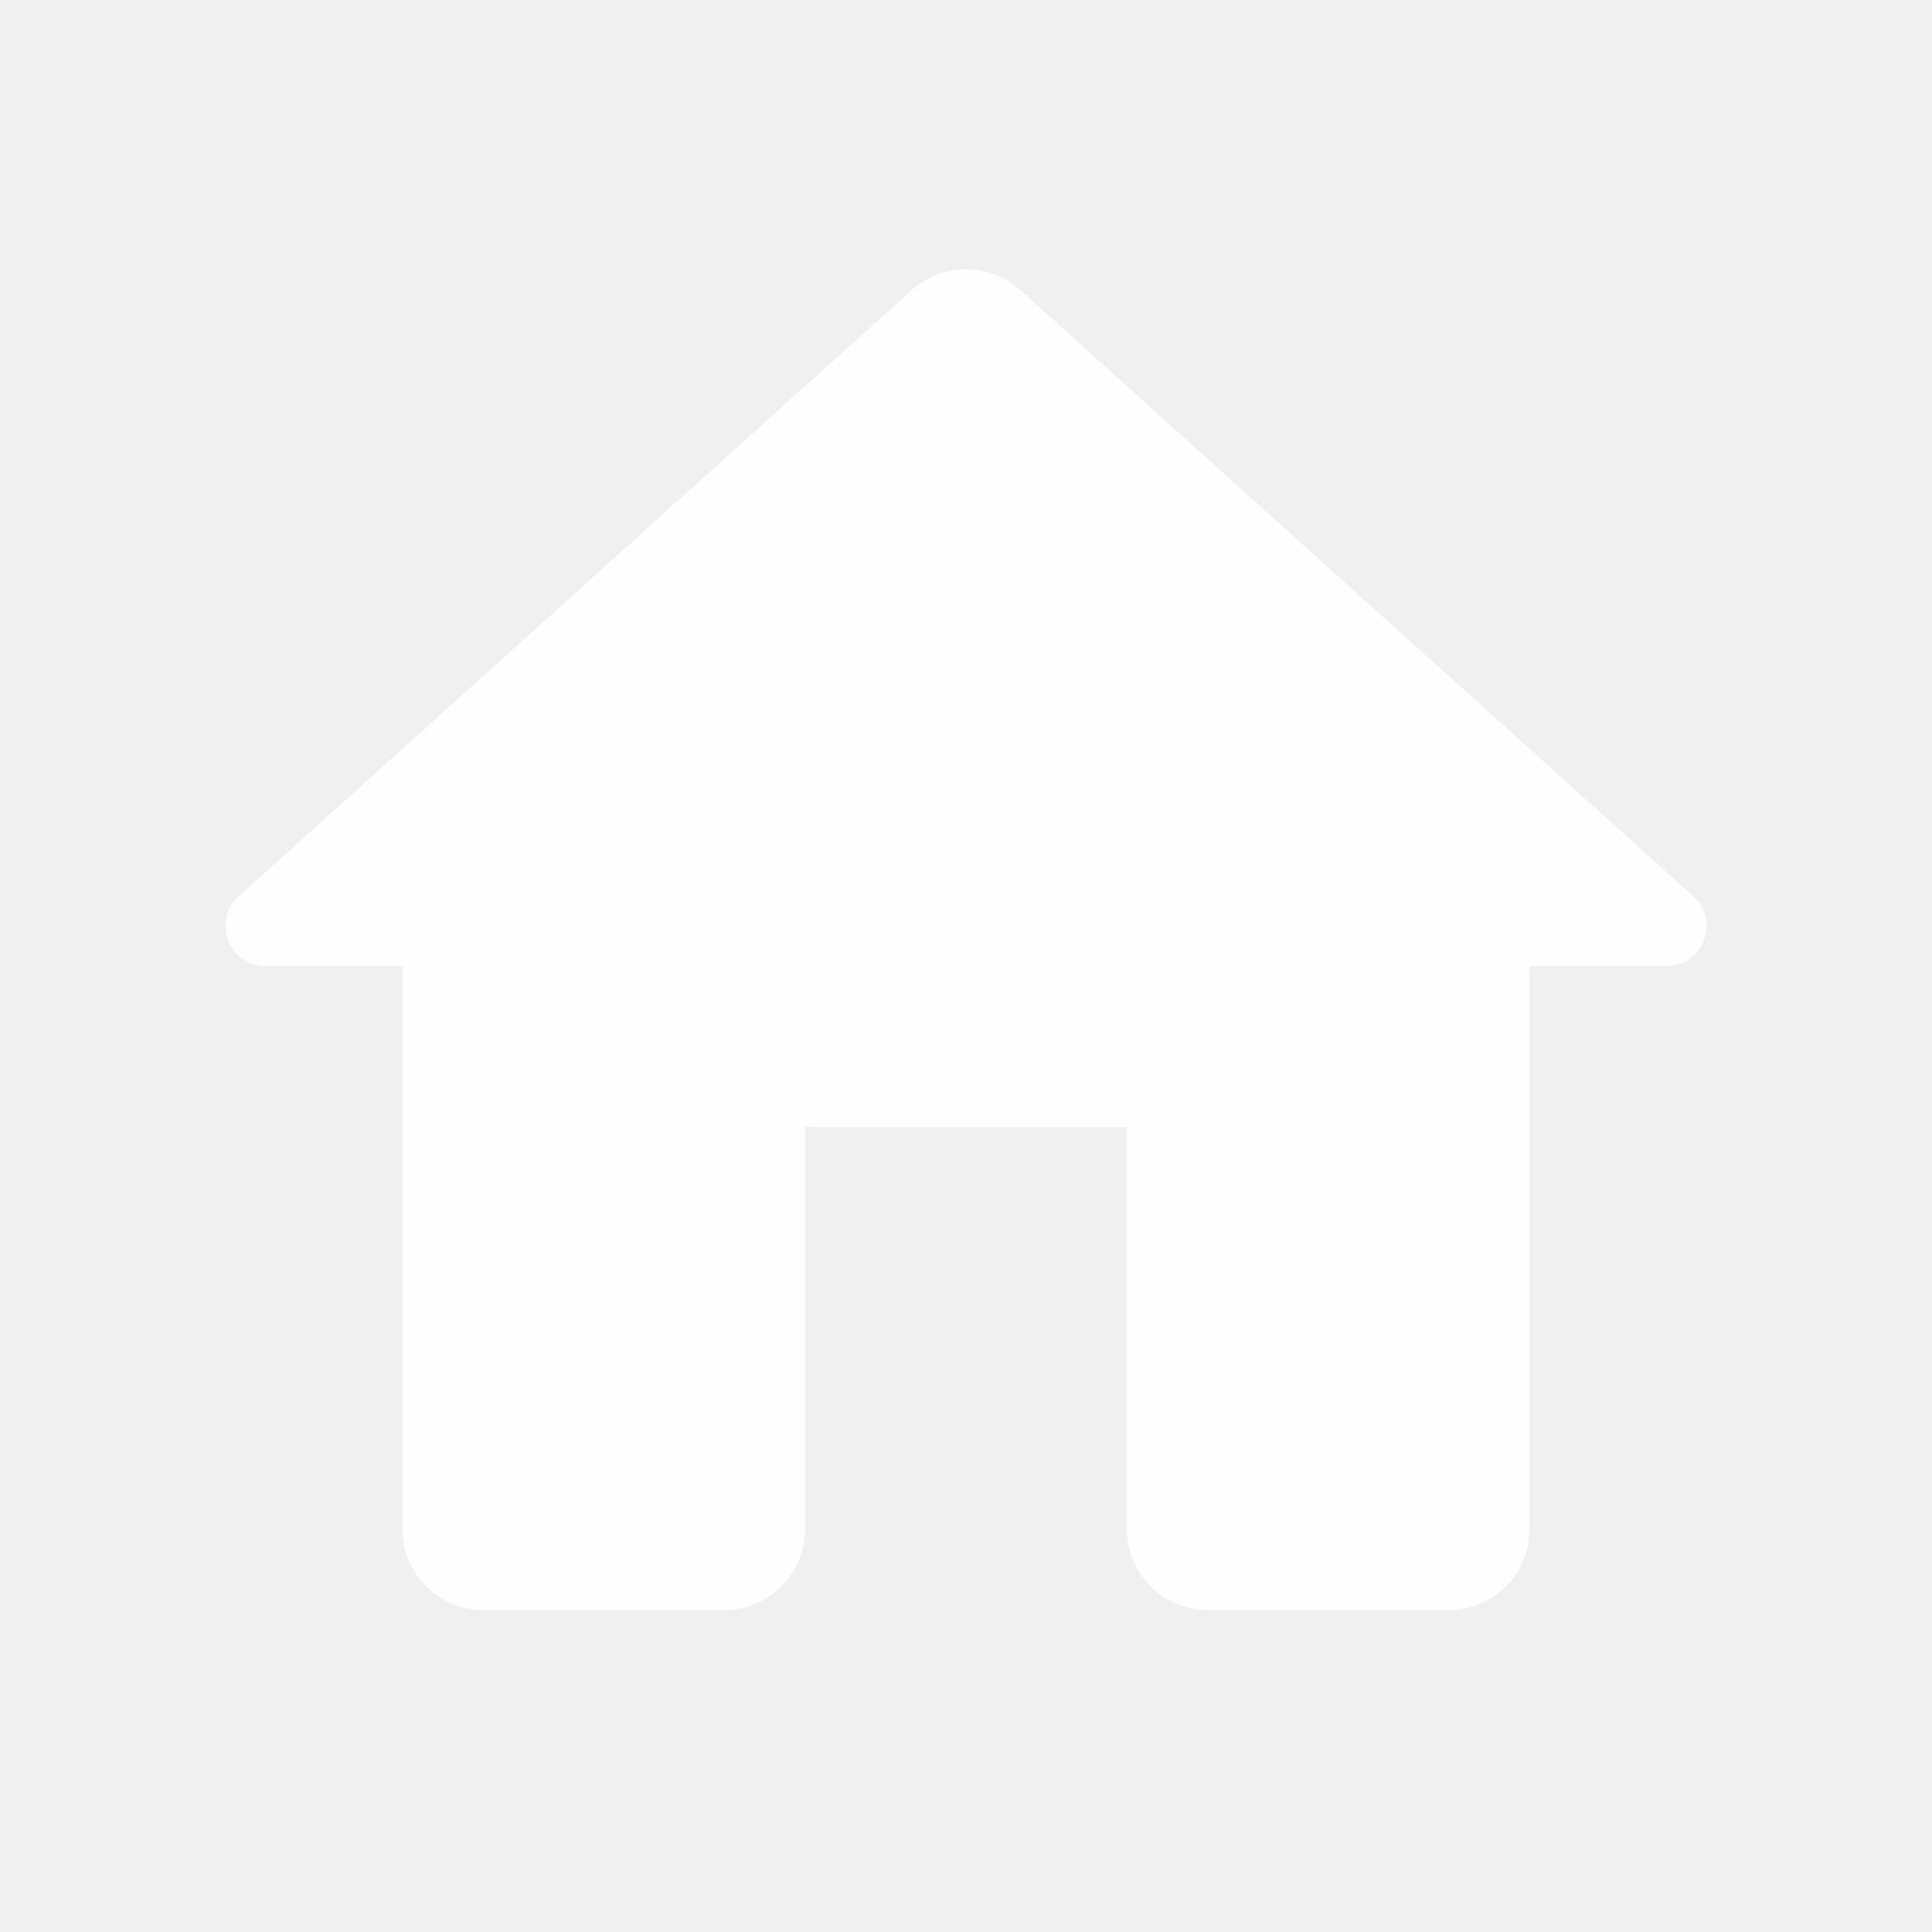
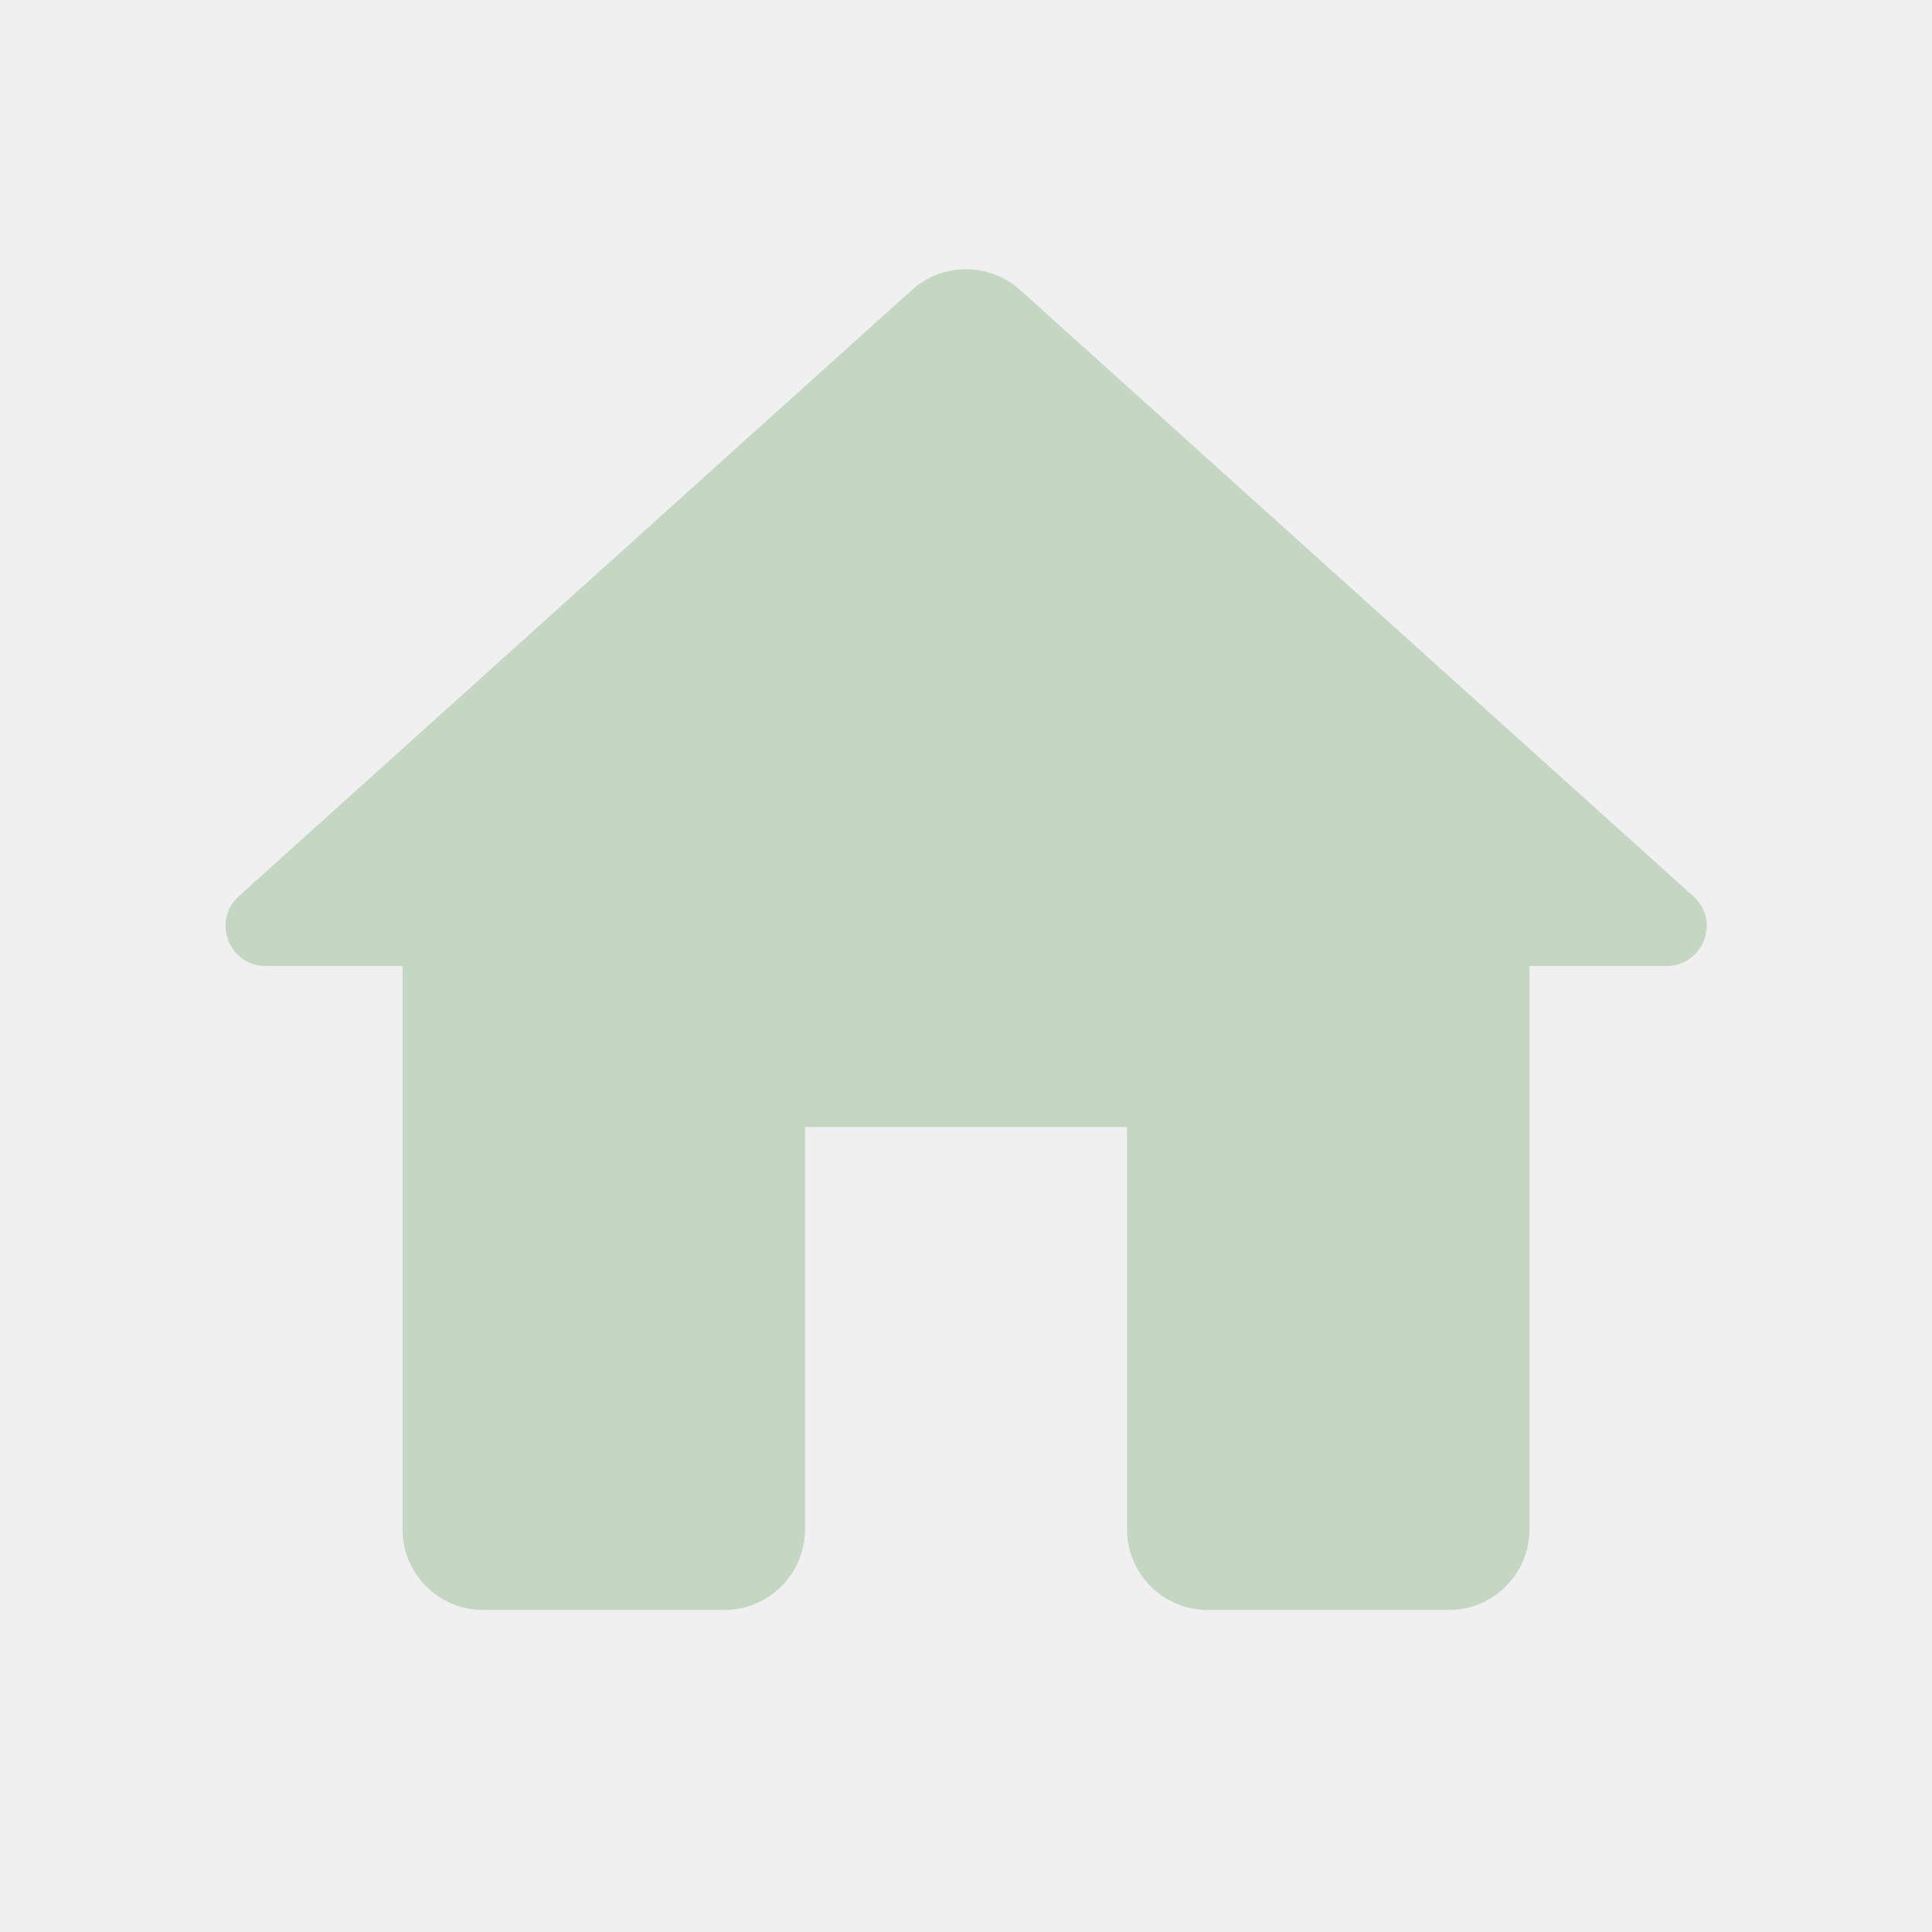
<svg xmlns="http://www.w3.org/2000/svg" width="45" height="45" viewBox="0 0 45 45" fill="none">
-   <path d="M18.75 35.625V26.25H26.25V35.625C26.25 36.656 27.094 37.5 28.125 37.5H33.75C34.781 37.5 35.625 36.656 35.625 35.625V22.5H38.812C39.675 22.5 40.087 21.431 39.431 20.869L23.756 6.75C23.044 6.113 21.956 6.113 21.244 6.75L5.569 20.869C4.931 21.431 5.325 22.5 6.188 22.5H9.375V35.625C9.375 36.656 10.219 37.5 11.25 37.5H16.875C17.906 37.5 18.75 36.656 18.75 35.625Z" fill="white" fill-opacity="0.95" />
+   <path d="M18.75 35.625V26.25H26.25V35.625C26.25 36.656 27.094 37.5 28.125 37.5H33.75C34.781 37.5 35.625 36.656 35.625 35.625V22.5H38.812C39.675 22.5 40.087 21.431 39.431 20.868L23.756 6.75C23.044 6.112 21.956 6.112 21.244 6.75L5.569 20.868C4.931 21.431 5.325 22.5 6.188 22.5H9.375V35.625C9.375 36.656 10.219 37.5 11.25 37.5H16.875C17.906 37.5 18.75 36.656 18.75 35.625Z" fill="#C3D7C3" />
</svg>
